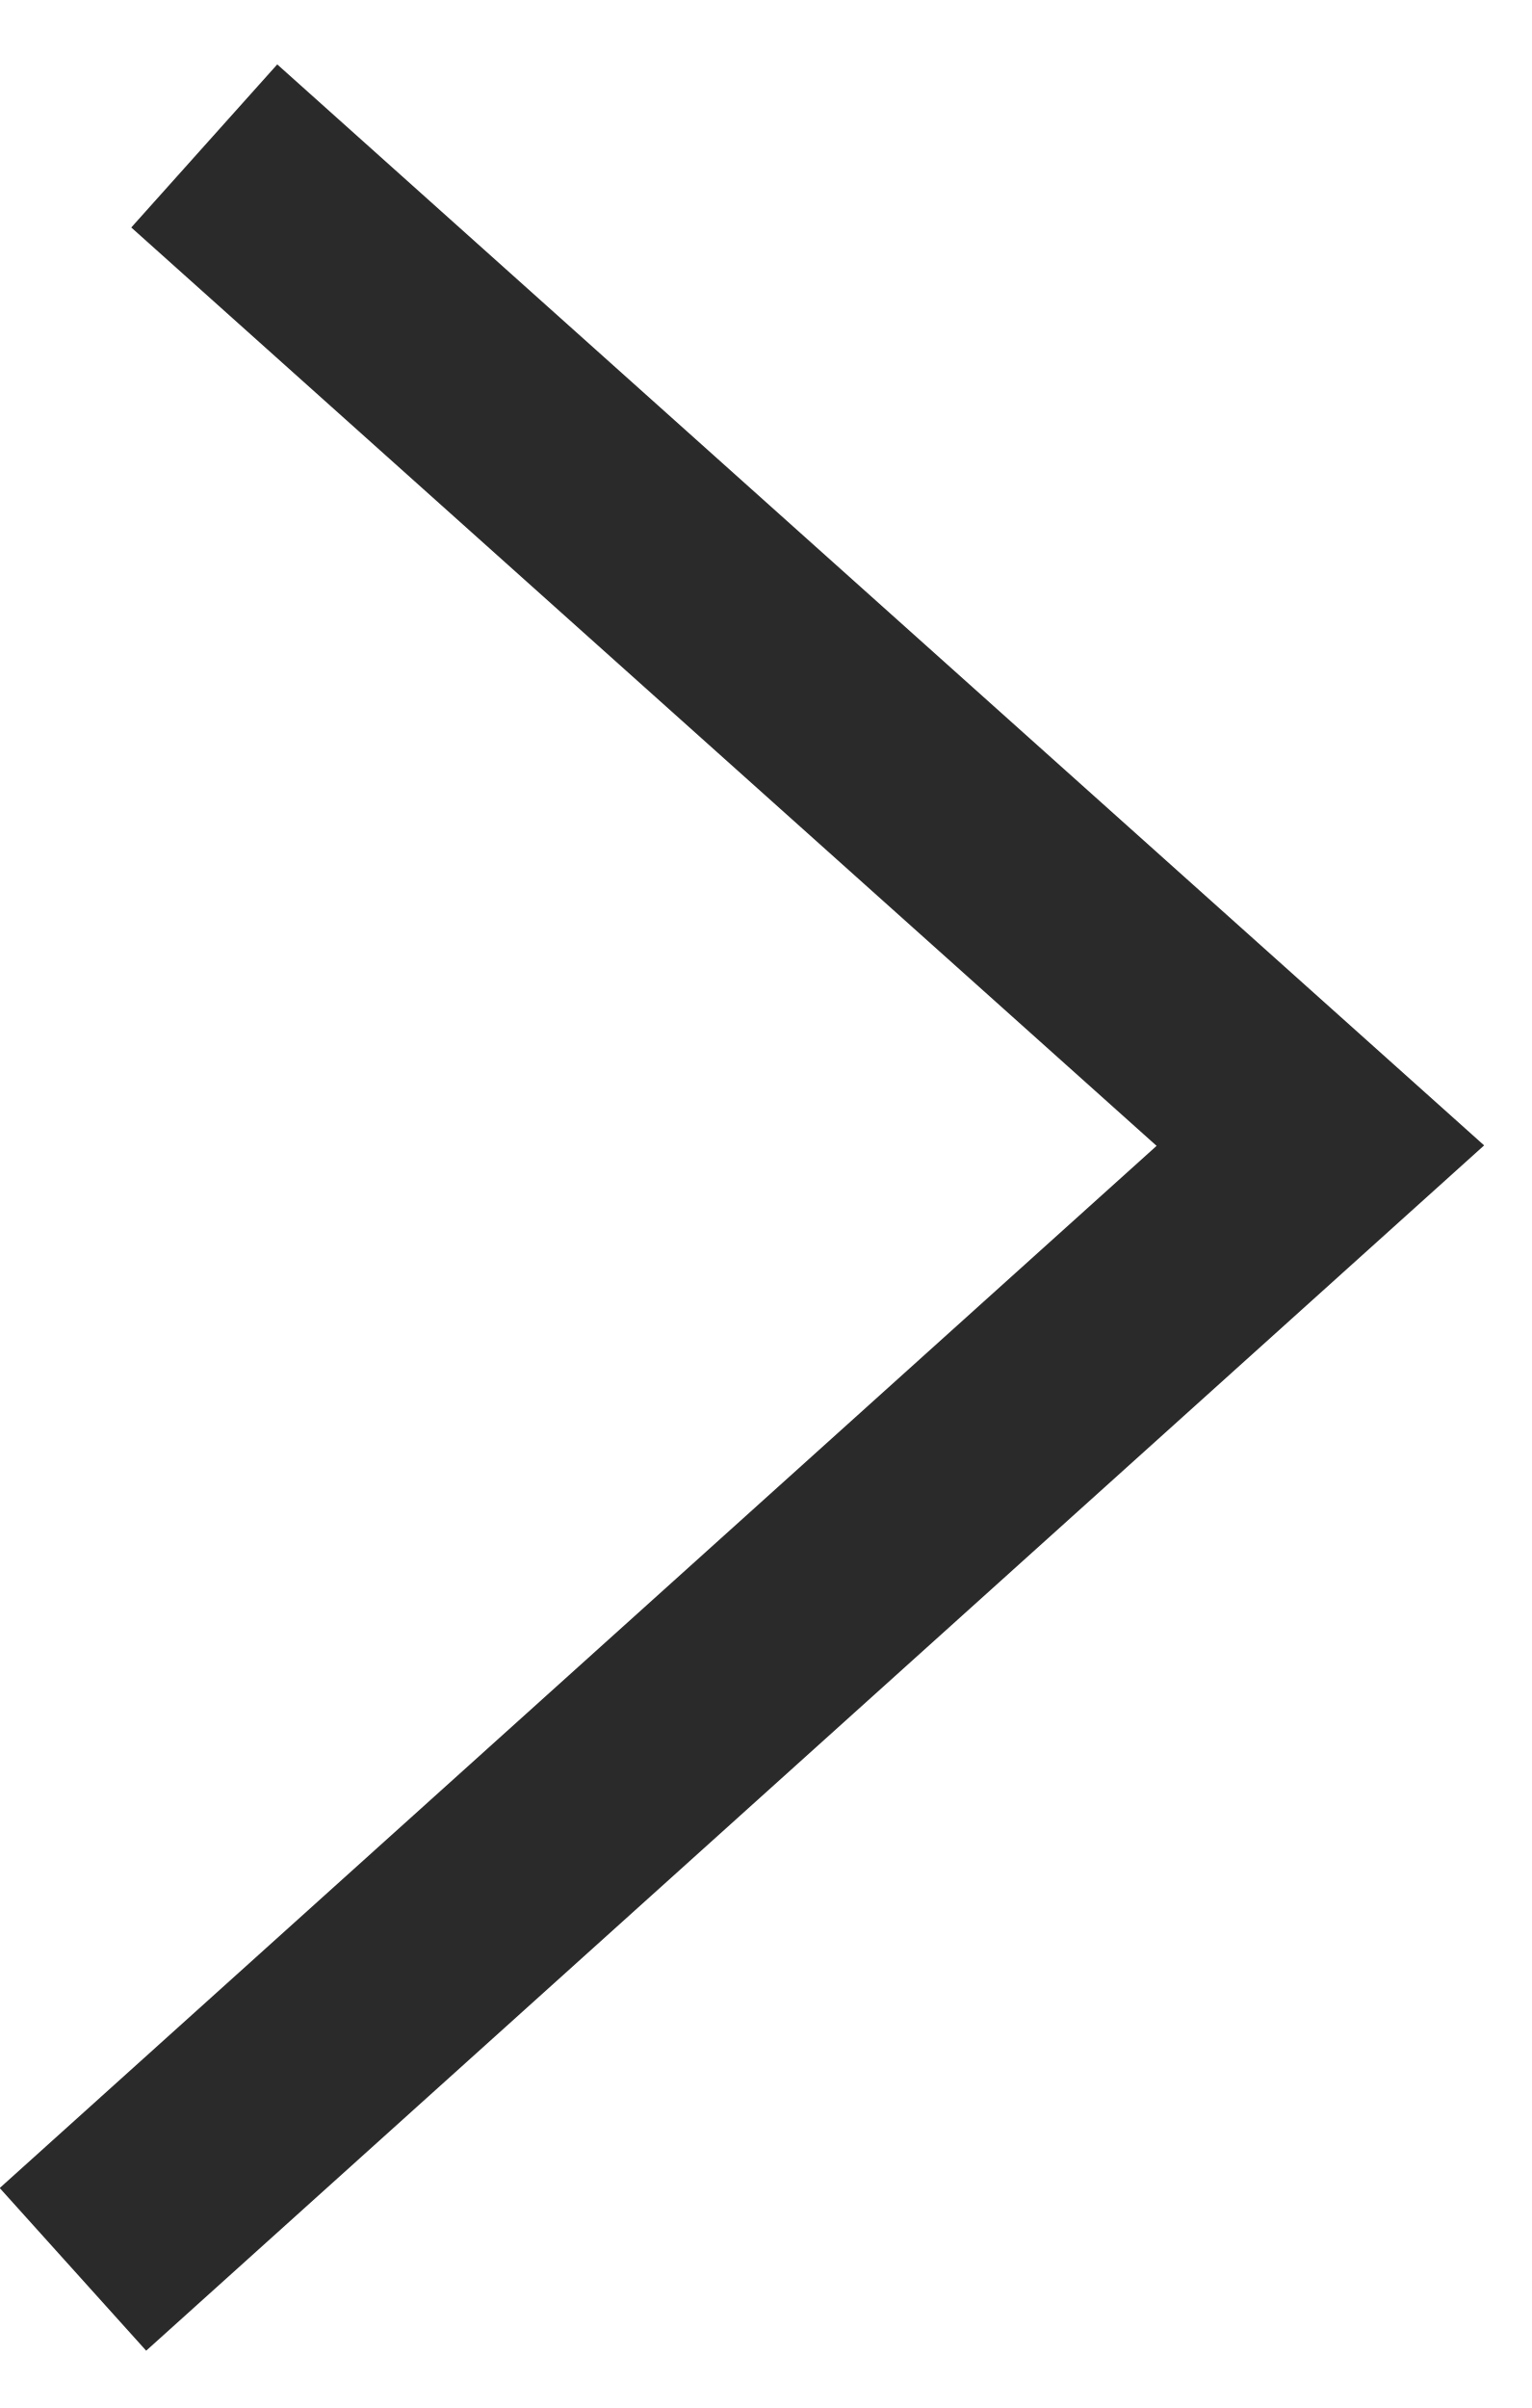
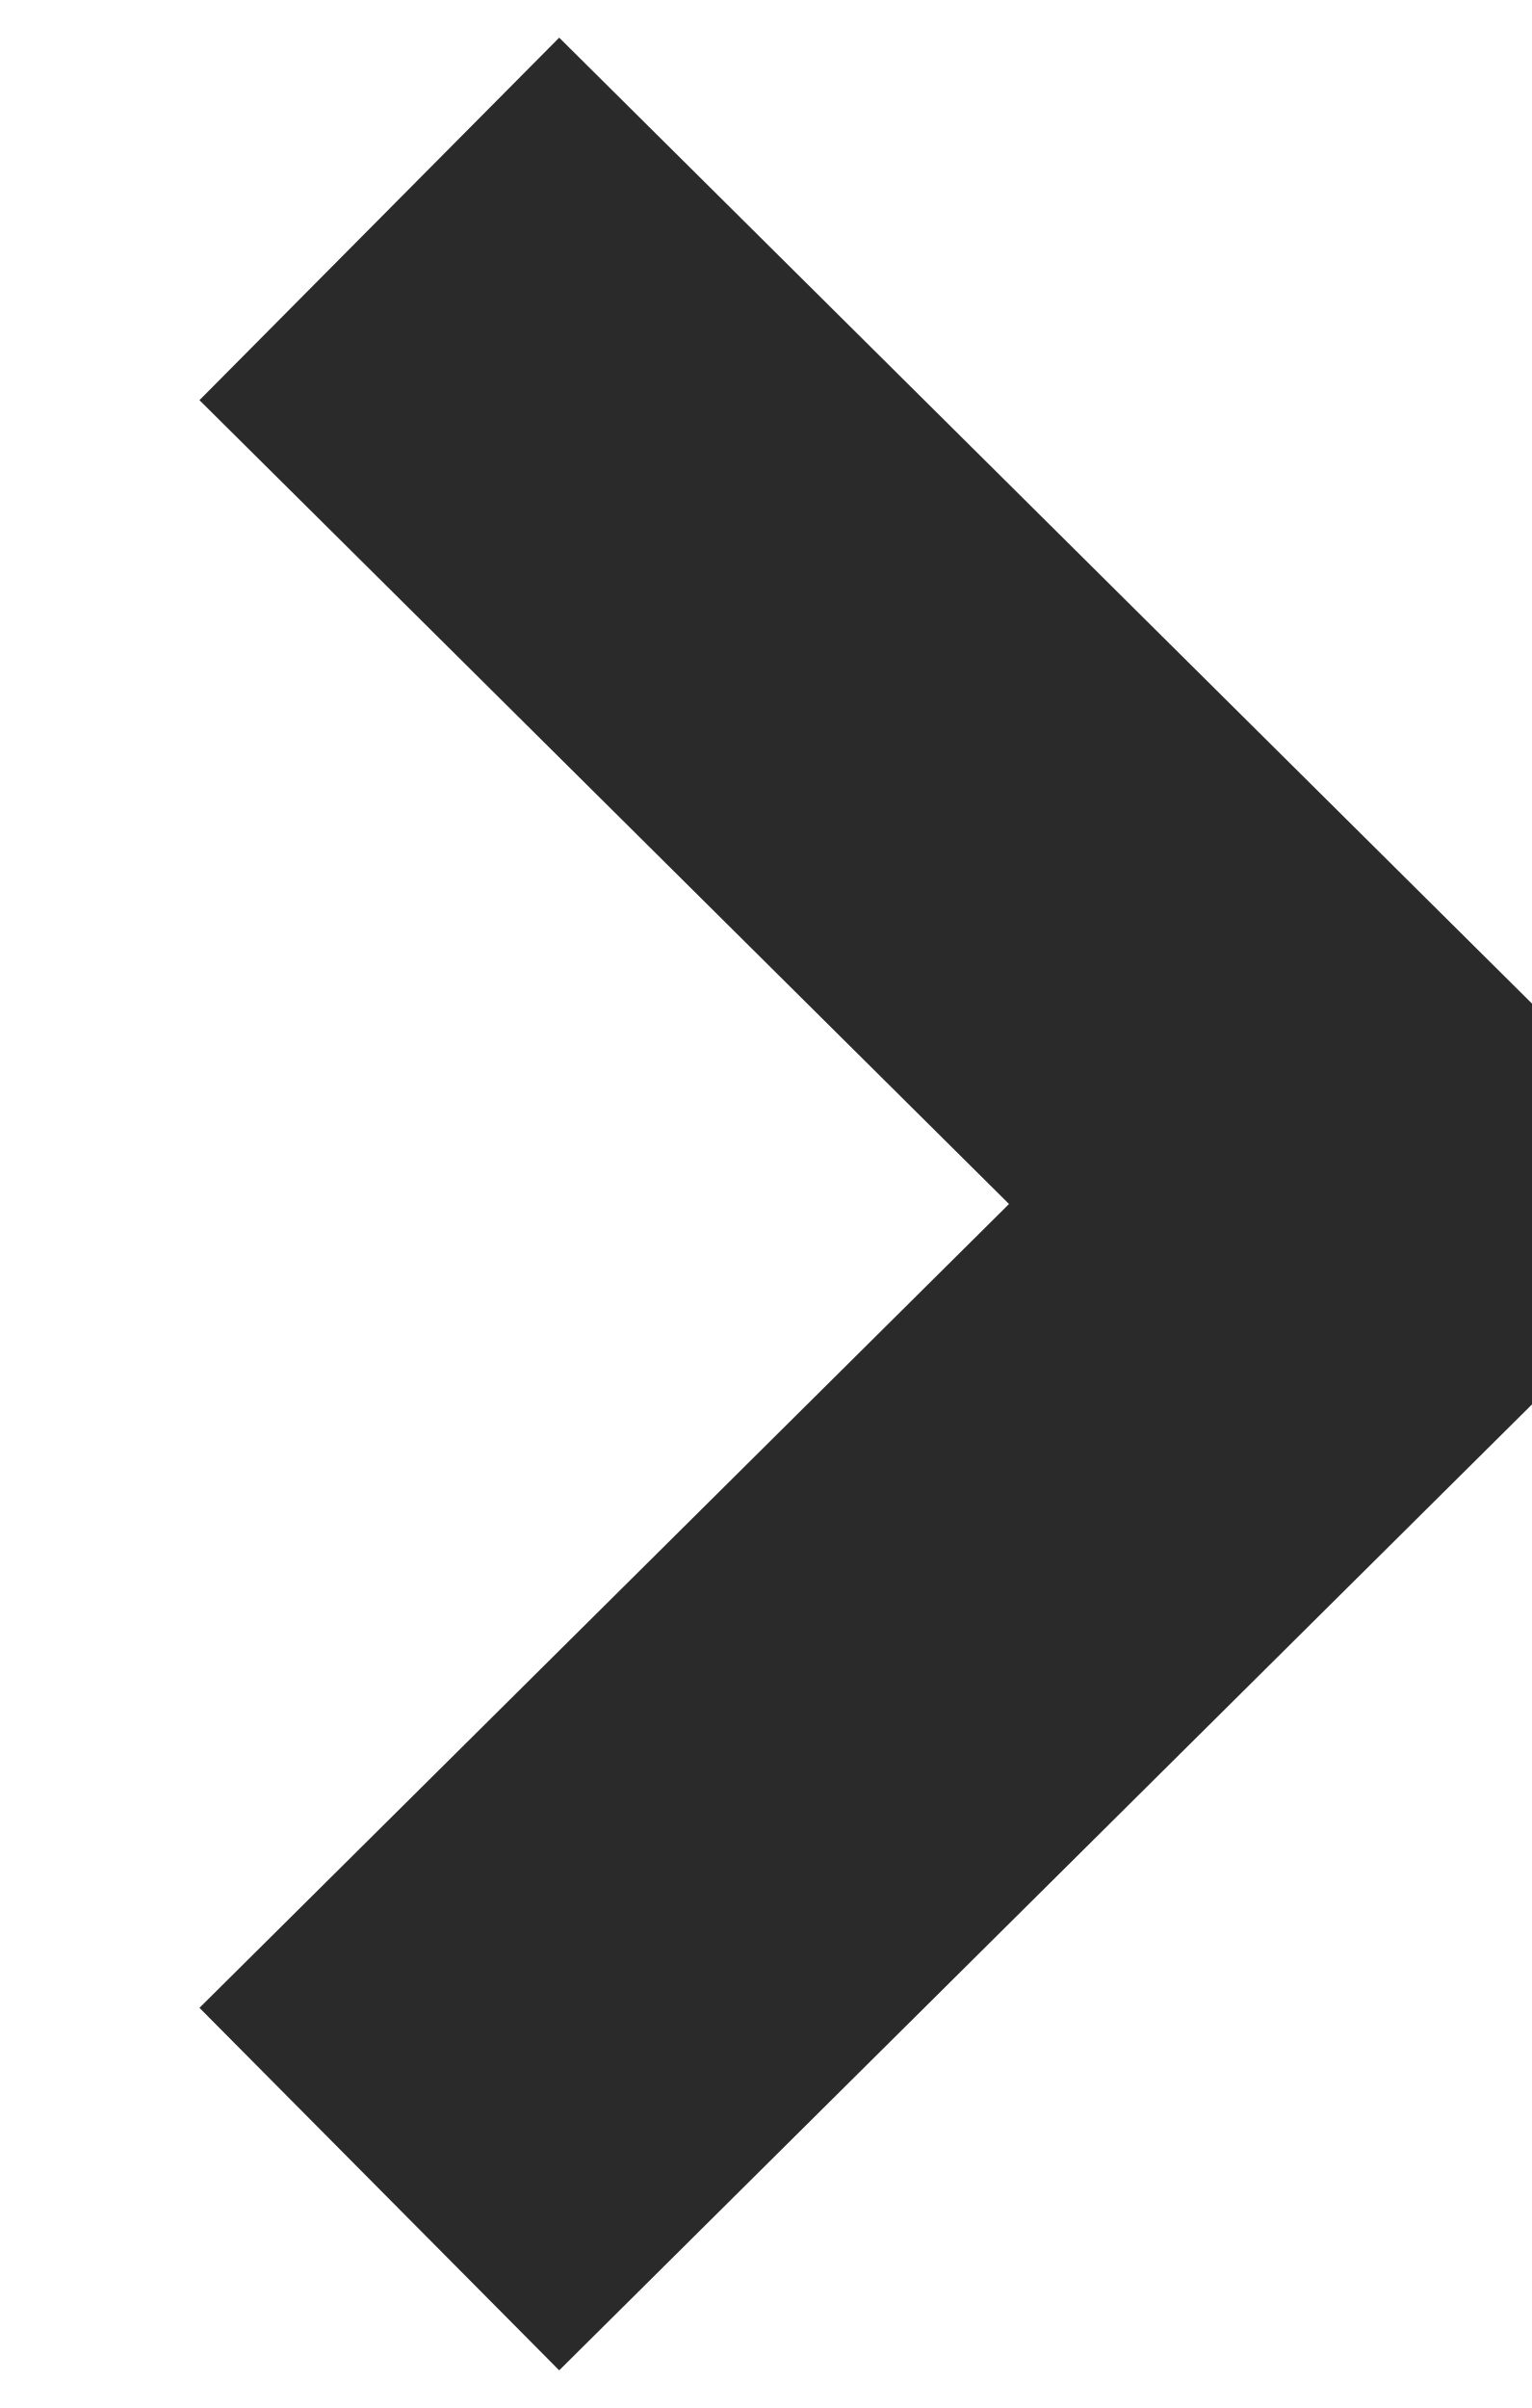
<svg xmlns="http://www.w3.org/2000/svg" version="1.1" id="Layer_1" x="0px" y="0px" viewBox="0 0 21 33" style="enable-background:new 0 0 21 33;" xml:space="preserve">
  <style type="text/css">
- 	.st0{fill:none;stroke:#2A2A2A;stroke-width:3;}
+ 	.st0{fill:none;stroke:#2A2A2A;stroke-width:7;}
</style>
  <g id="Page-1">
    <g id="Homepage" transform="translate(-1272, -2600)">
      <g id="Slider" transform="translate(832, 2373)">
        <g id="Group" transform="translate(2, 229)">
-           <polyline id="Path-809" class="st0" points="440.8,0 456.1,13.7 439,29.1     " />
+           <polyline id="Path-809" class="st0" points="443.2,1 456.8,14.5 443.2,28     " />
        </g>
      </g>
    </g>
  </g>
</svg>
